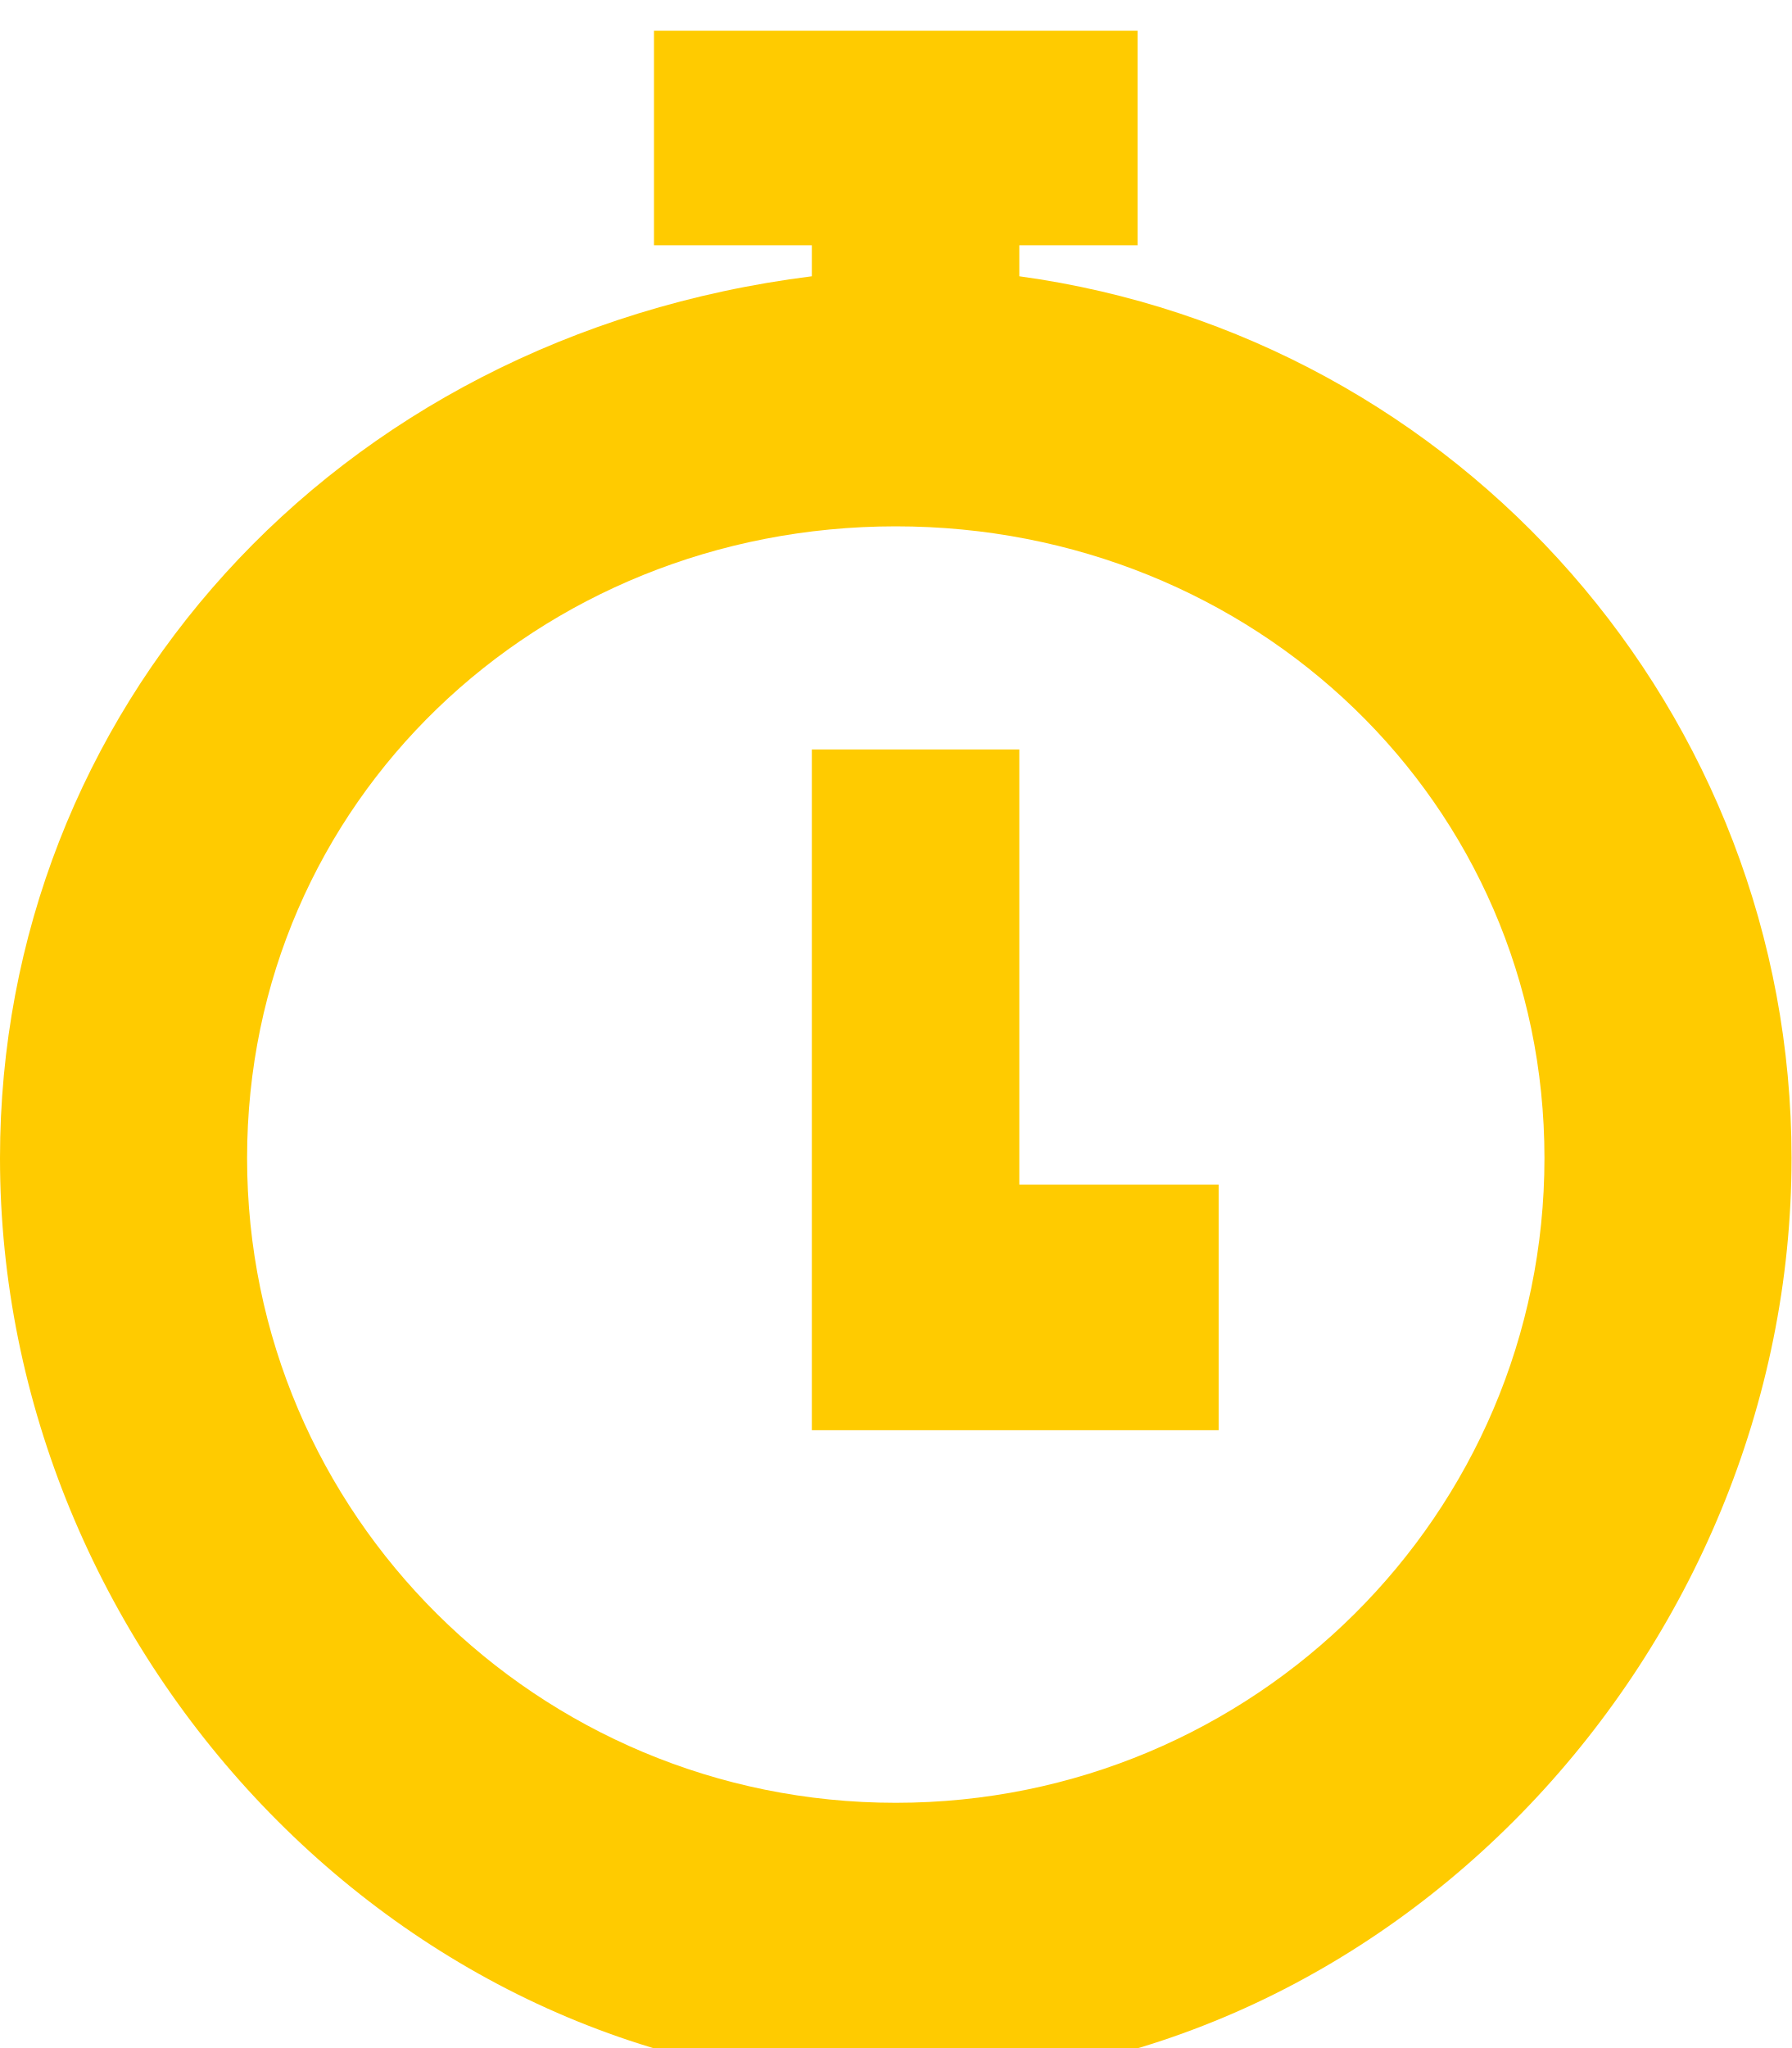
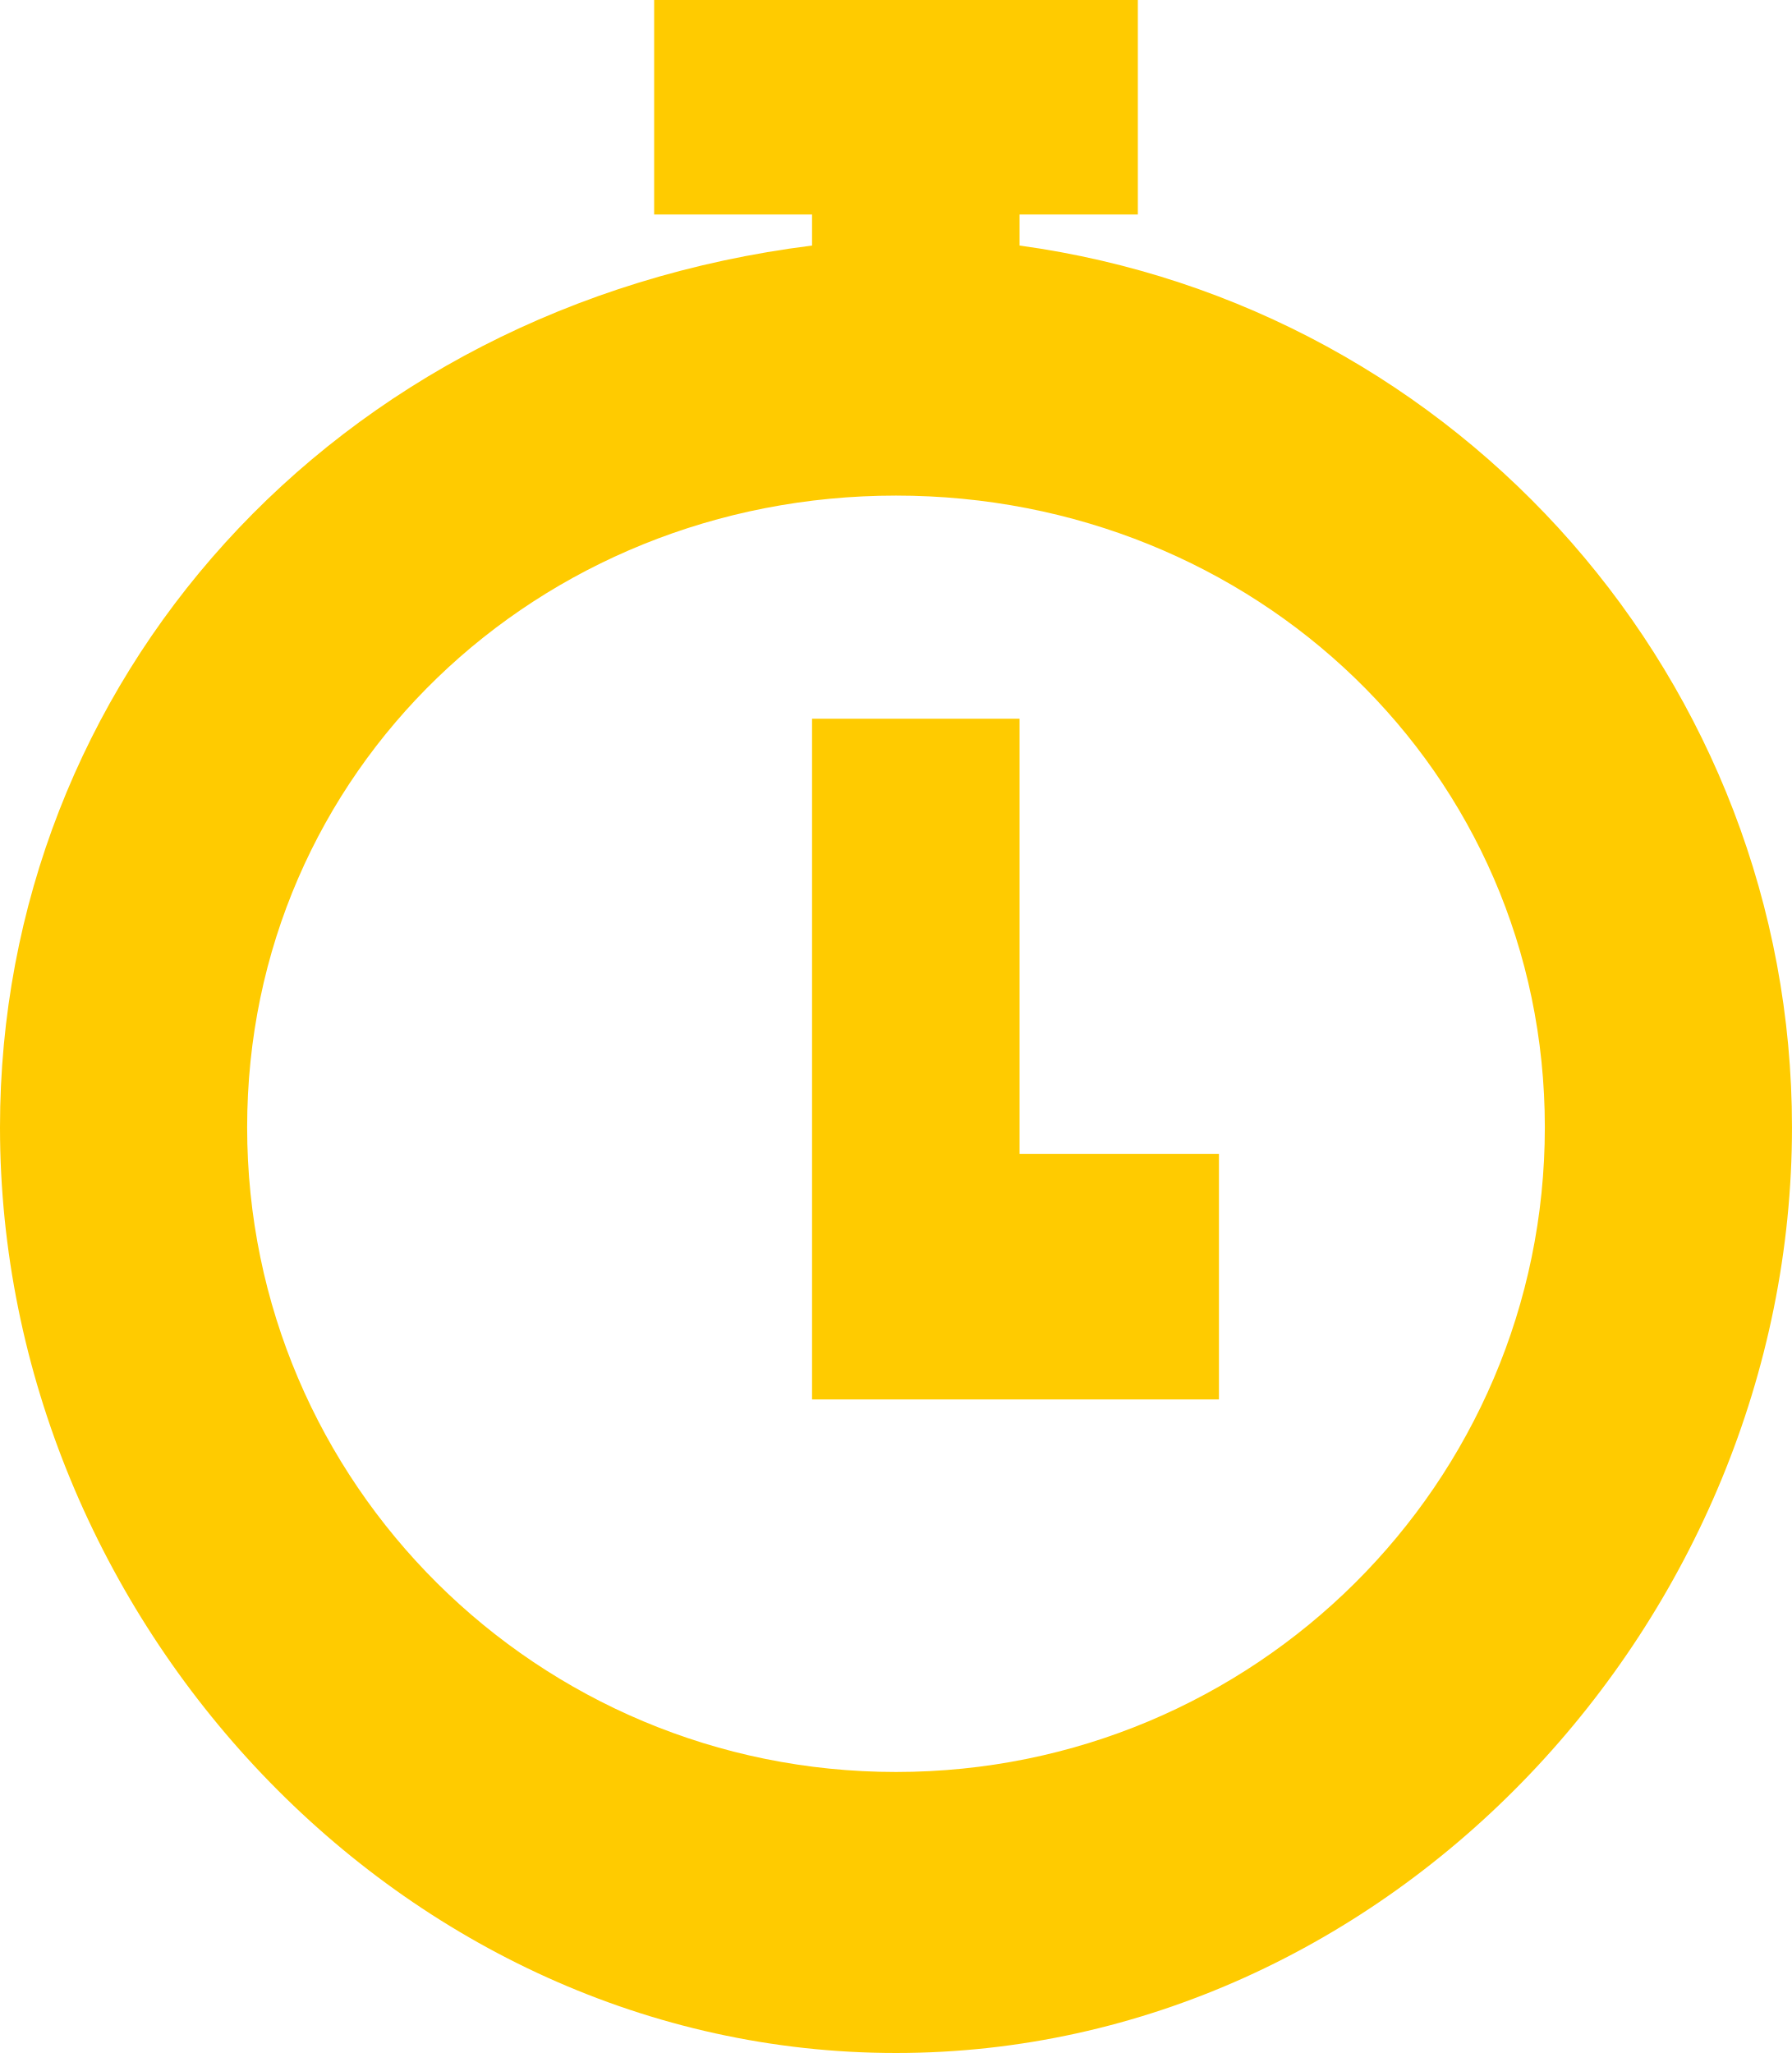
- <svg xmlns="http://www.w3.org/2000/svg" width="35" height="40">
-   <path fill-rule="evenodd" fill="#FFCB00" d="M15.86 27.934V14.638h4.053v8.499h3.894v4.797H15.86zM12.776 4.79V.6h9.447v4.19h-2.31v.606c8.635 1.184 15.086 8.546 15.086 17.223 0 9.602-7.835 18.081-17.5 18.081C7.835 40.7 0 32.221 0 22.619 0 13.942 6.452 6.58 15.86 5.396V4.79h-3.084zm4.723 30.421c7 0 12.673-5.637 12.673-12.592 0-6.954-5.673-12.339-12.673-12.339-6.999 0-12.672 5.385-12.672 12.339 0 6.955 5.673 12.592 12.672 12.592z" />
+ <svg xmlns="http://www.w3.org/2000/svg" width="34.999" height="40.1">
+   <path fill-rule="evenodd" fill="#ffcb00" d="M15.86 27.334V14.038h4.053v8.499h3.894v4.797zM12.776 4.19V0h9.447v4.19h-2.31v.606c8.635 1.184 15.086 8.546 15.086 17.223 0 9.602-7.835 18.081-17.5 18.081C7.835 40.1 0 31.621 0 22.019 0 13.342 6.452 5.98 15.86 4.796V4.19zm4.723 30.421c7 0 12.673-5.637 12.673-12.592 0-6.954-5.673-12.339-12.673-12.339-6.999 0-12.672 5.385-12.672 12.339 0 6.955 5.673 12.592 12.672 12.592z" />
</svg>
